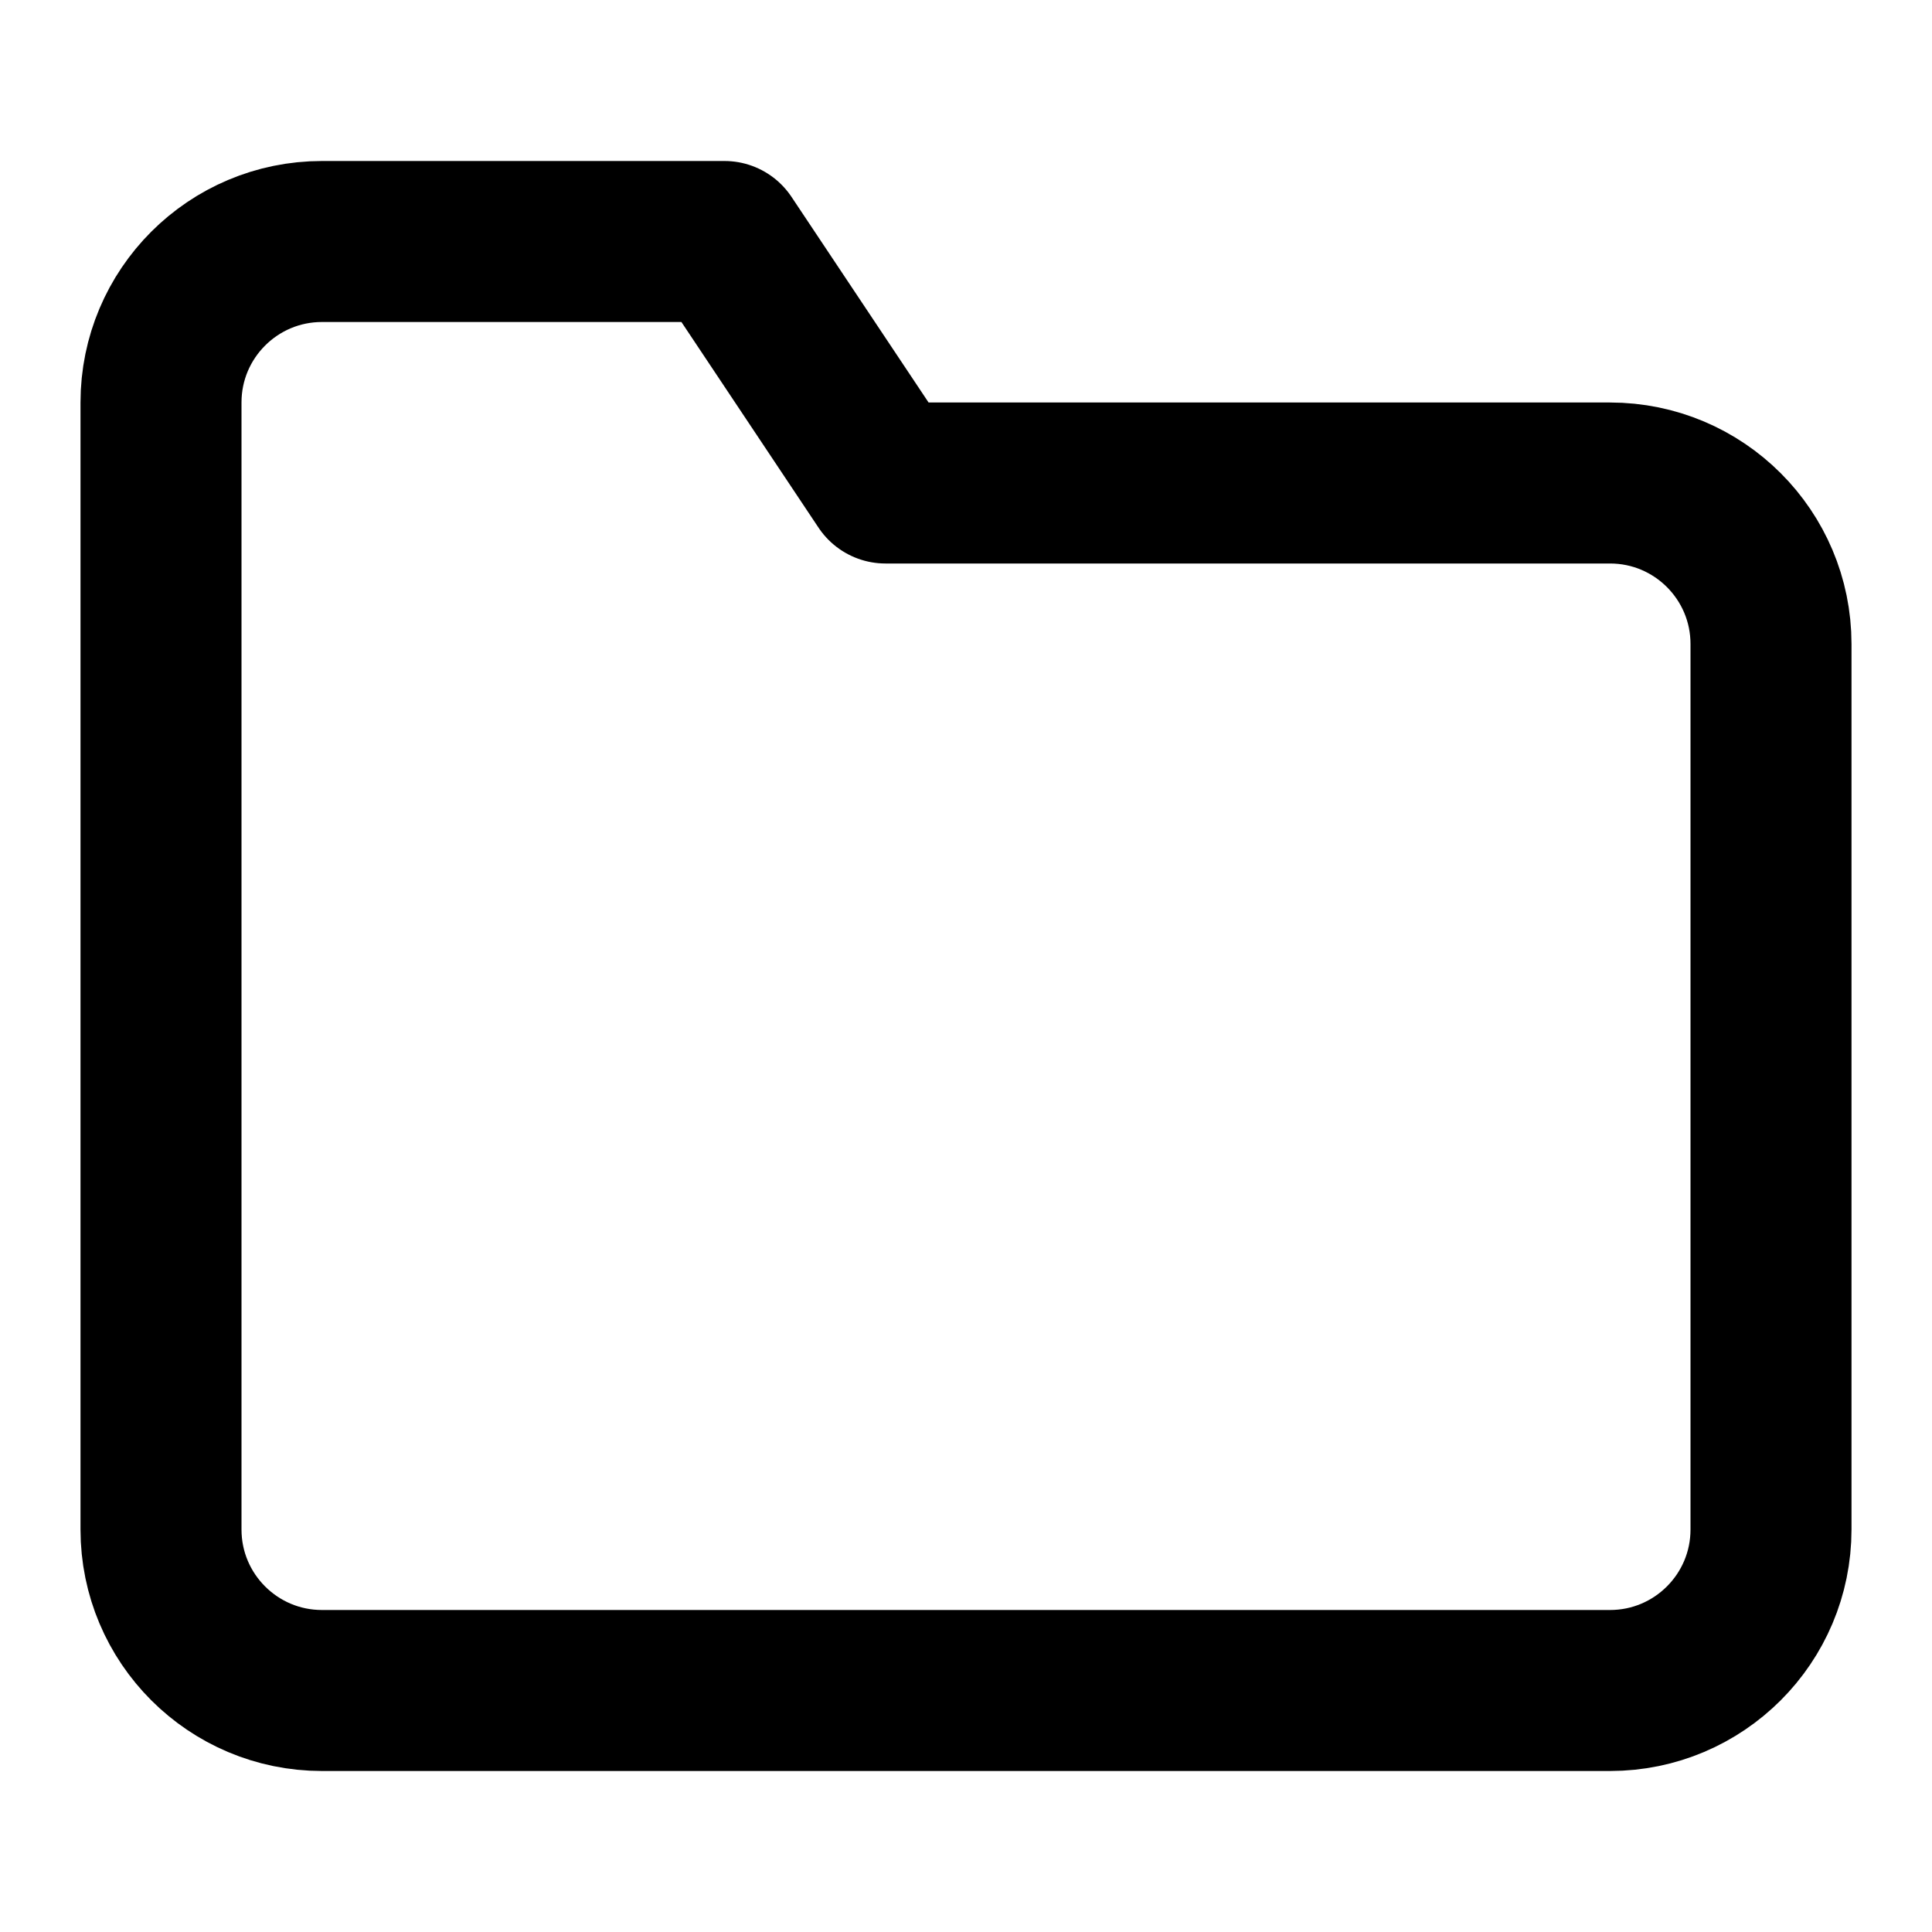
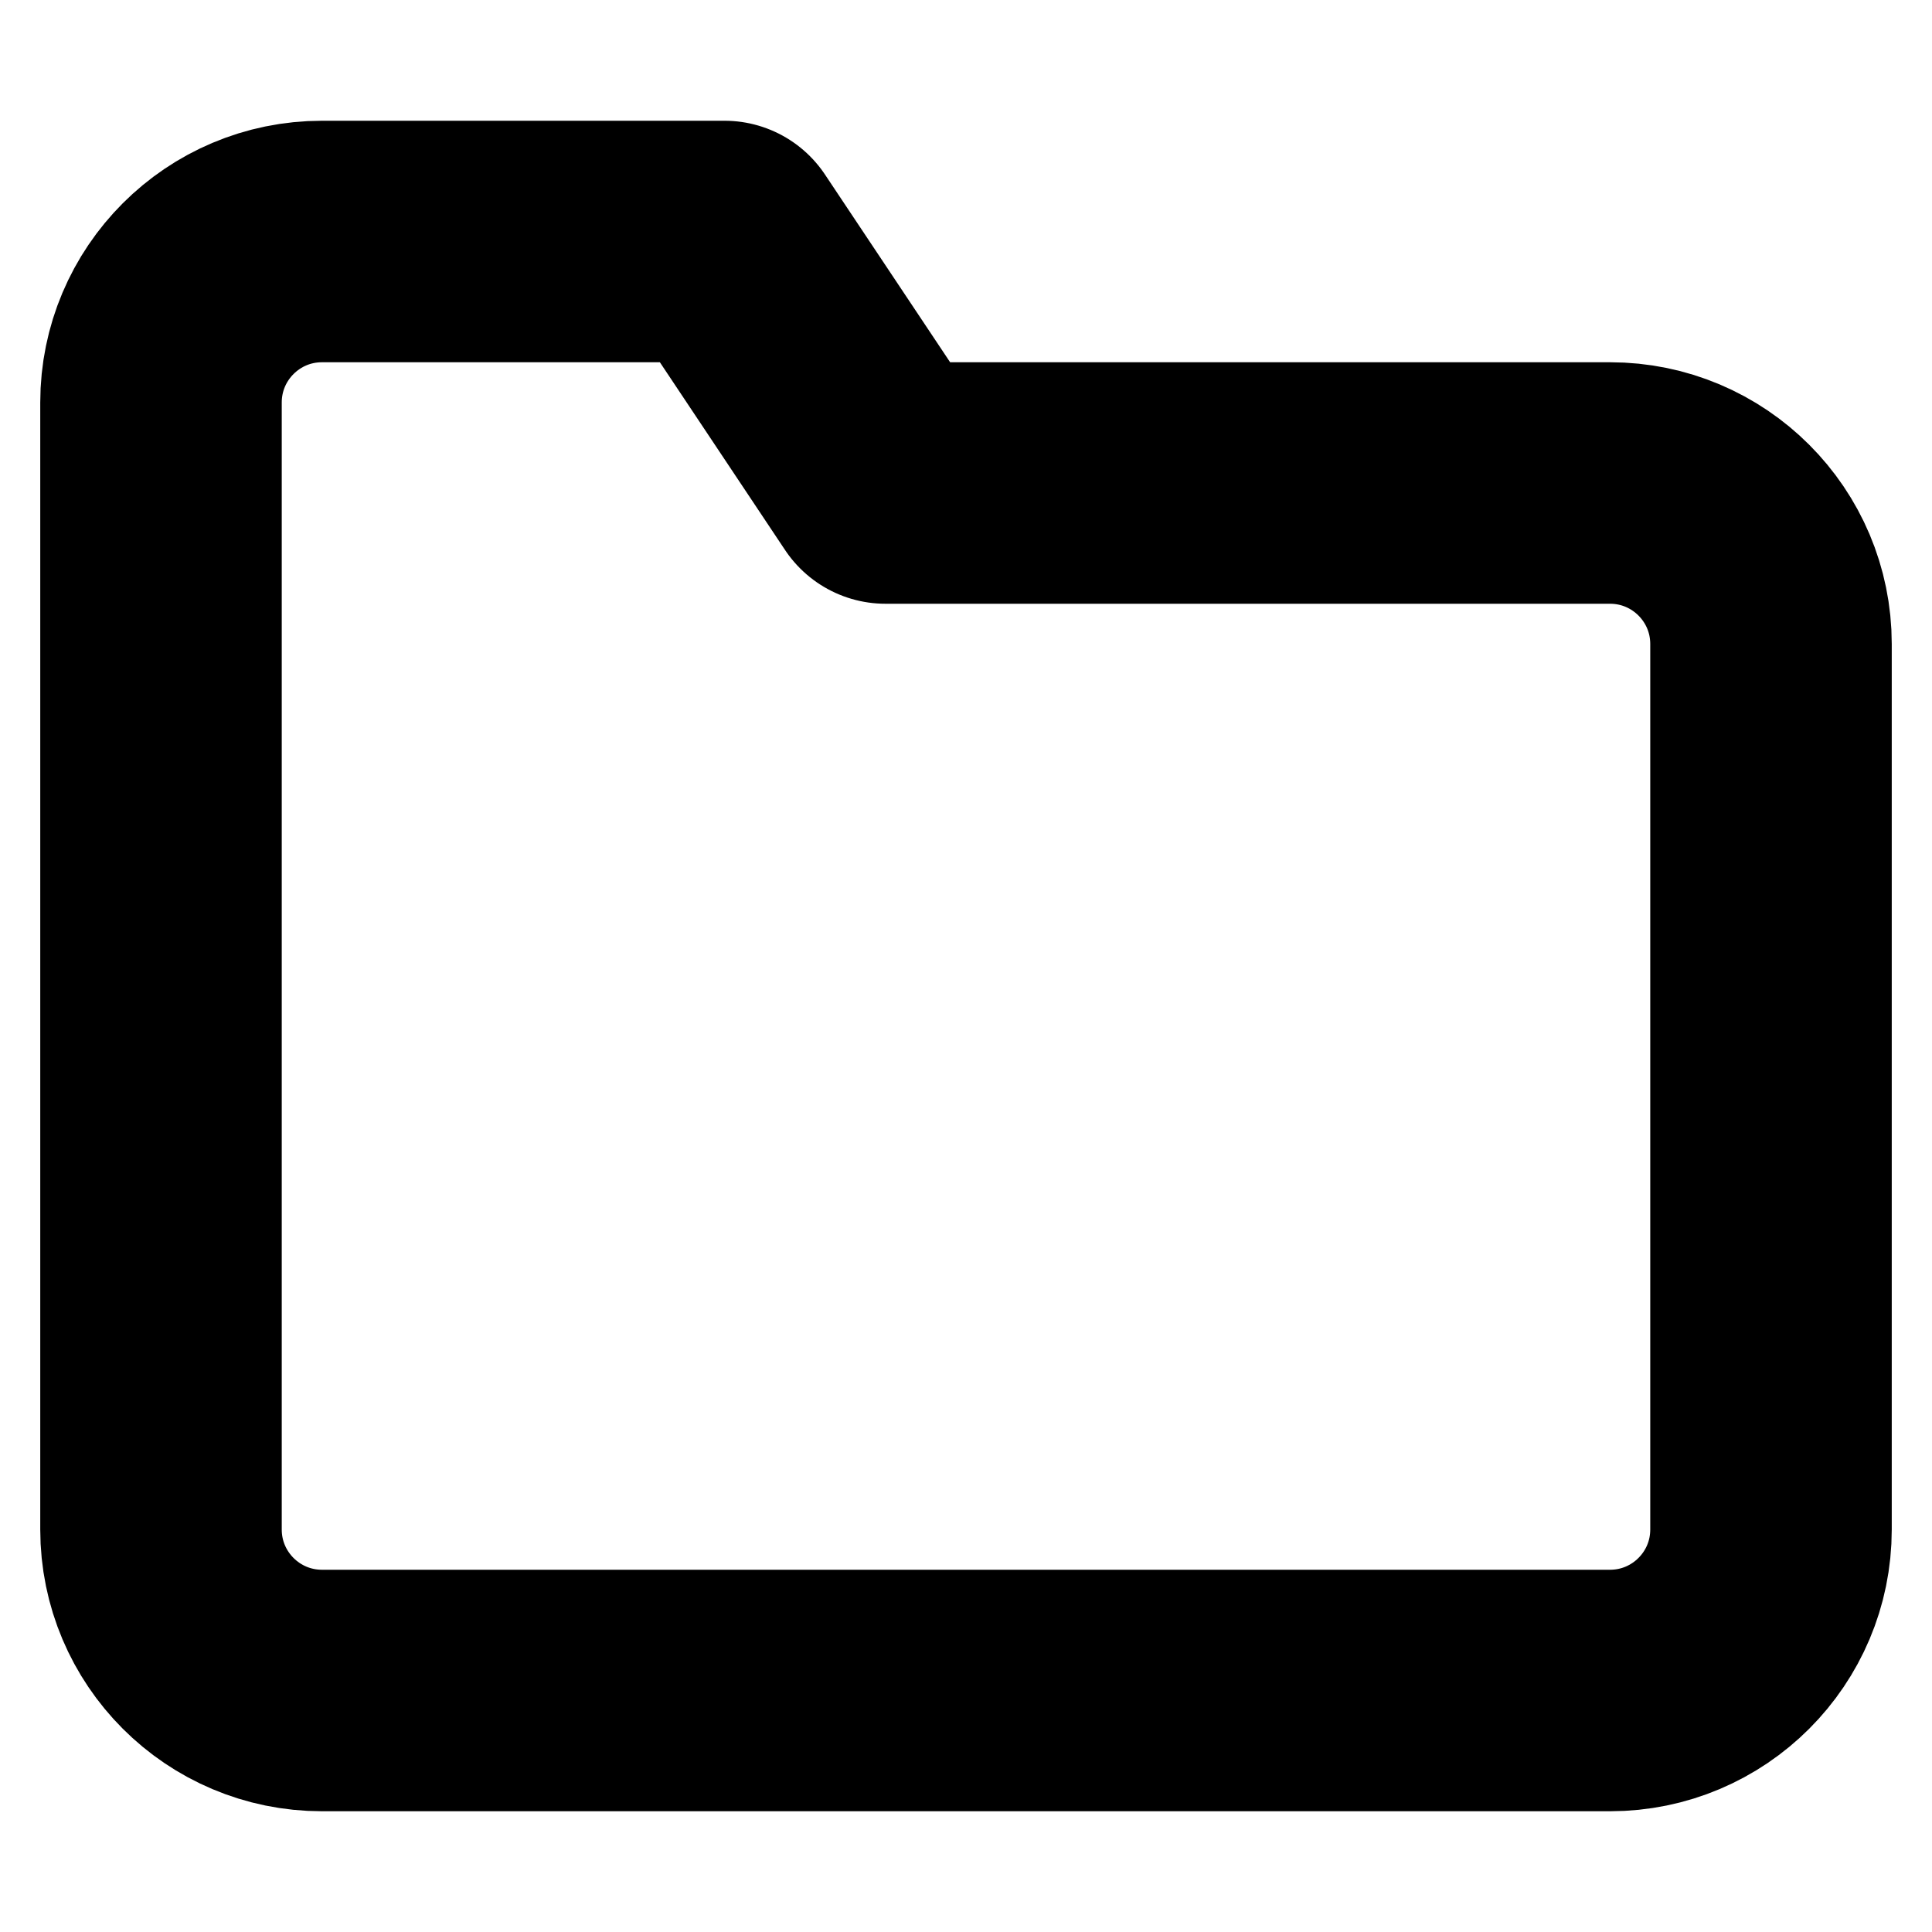
- <svg xmlns="http://www.w3.org/2000/svg" width="24" height="24" viewBox="0 0 24 24" fill="none" stroke="currentColor" stroke-width="2" stroke-linecap="round" stroke-linejoin="round">
+ <svg xmlns="http://www.w3.org/2000/svg" width="24" height="24" viewBox="0 0 24 24" fill="none" stroke="currentColor" stroke-width="3" stroke-linecap="round" stroke-linejoin="round">
  <path d="M22 19a2 2 0 0 1-2 2H4a2 2 0 0 1-2-2V5a2 2 0 0 1 2-2h5l2 3h9a2 2 0 0 1 2 2z" />
</svg>
